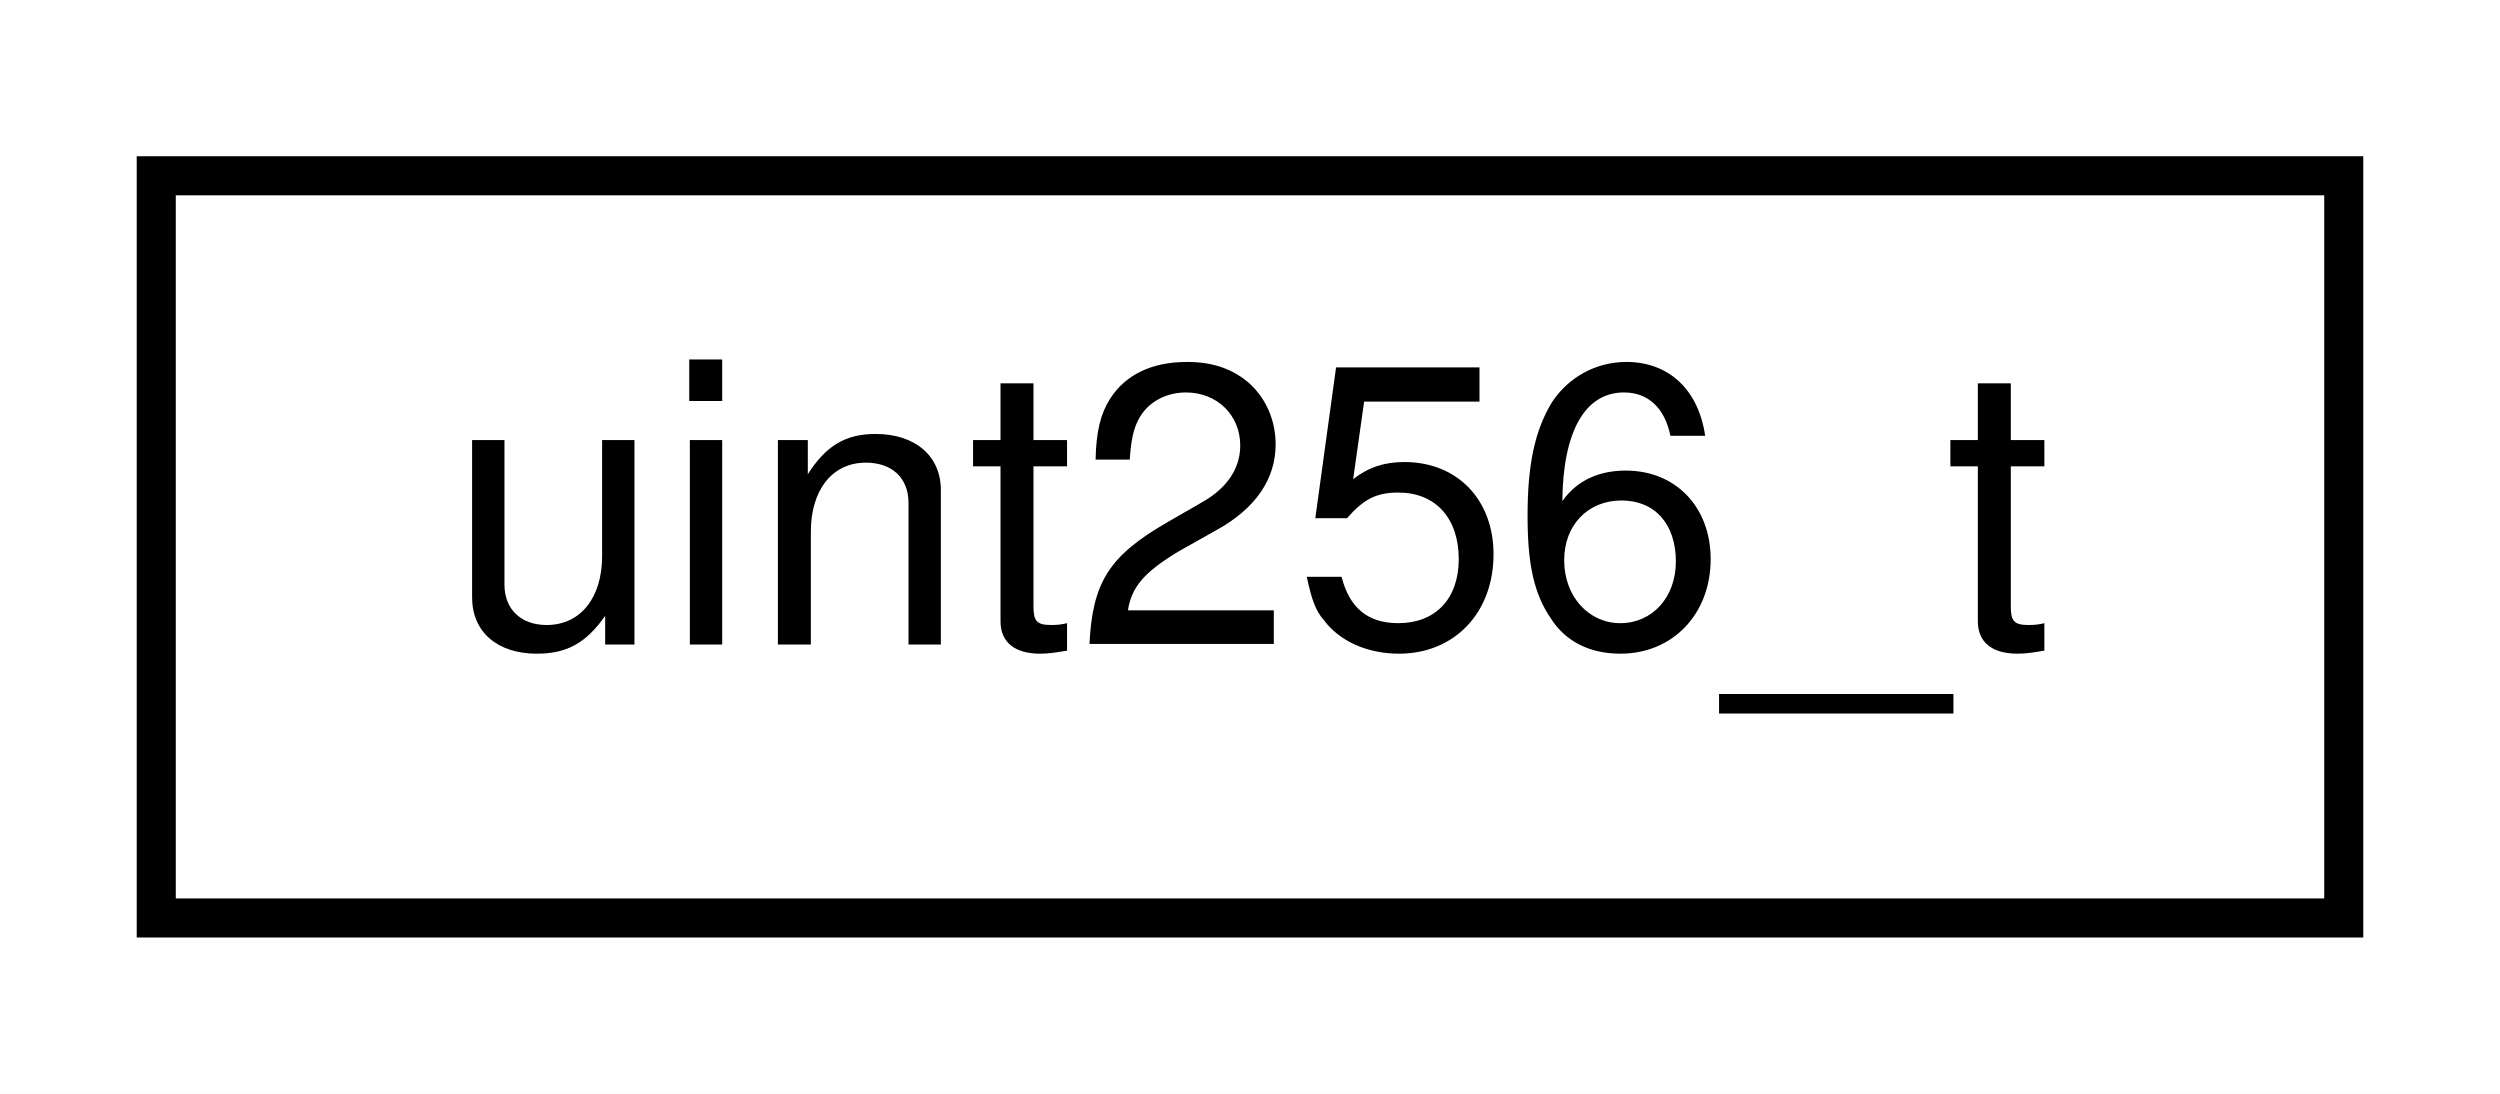
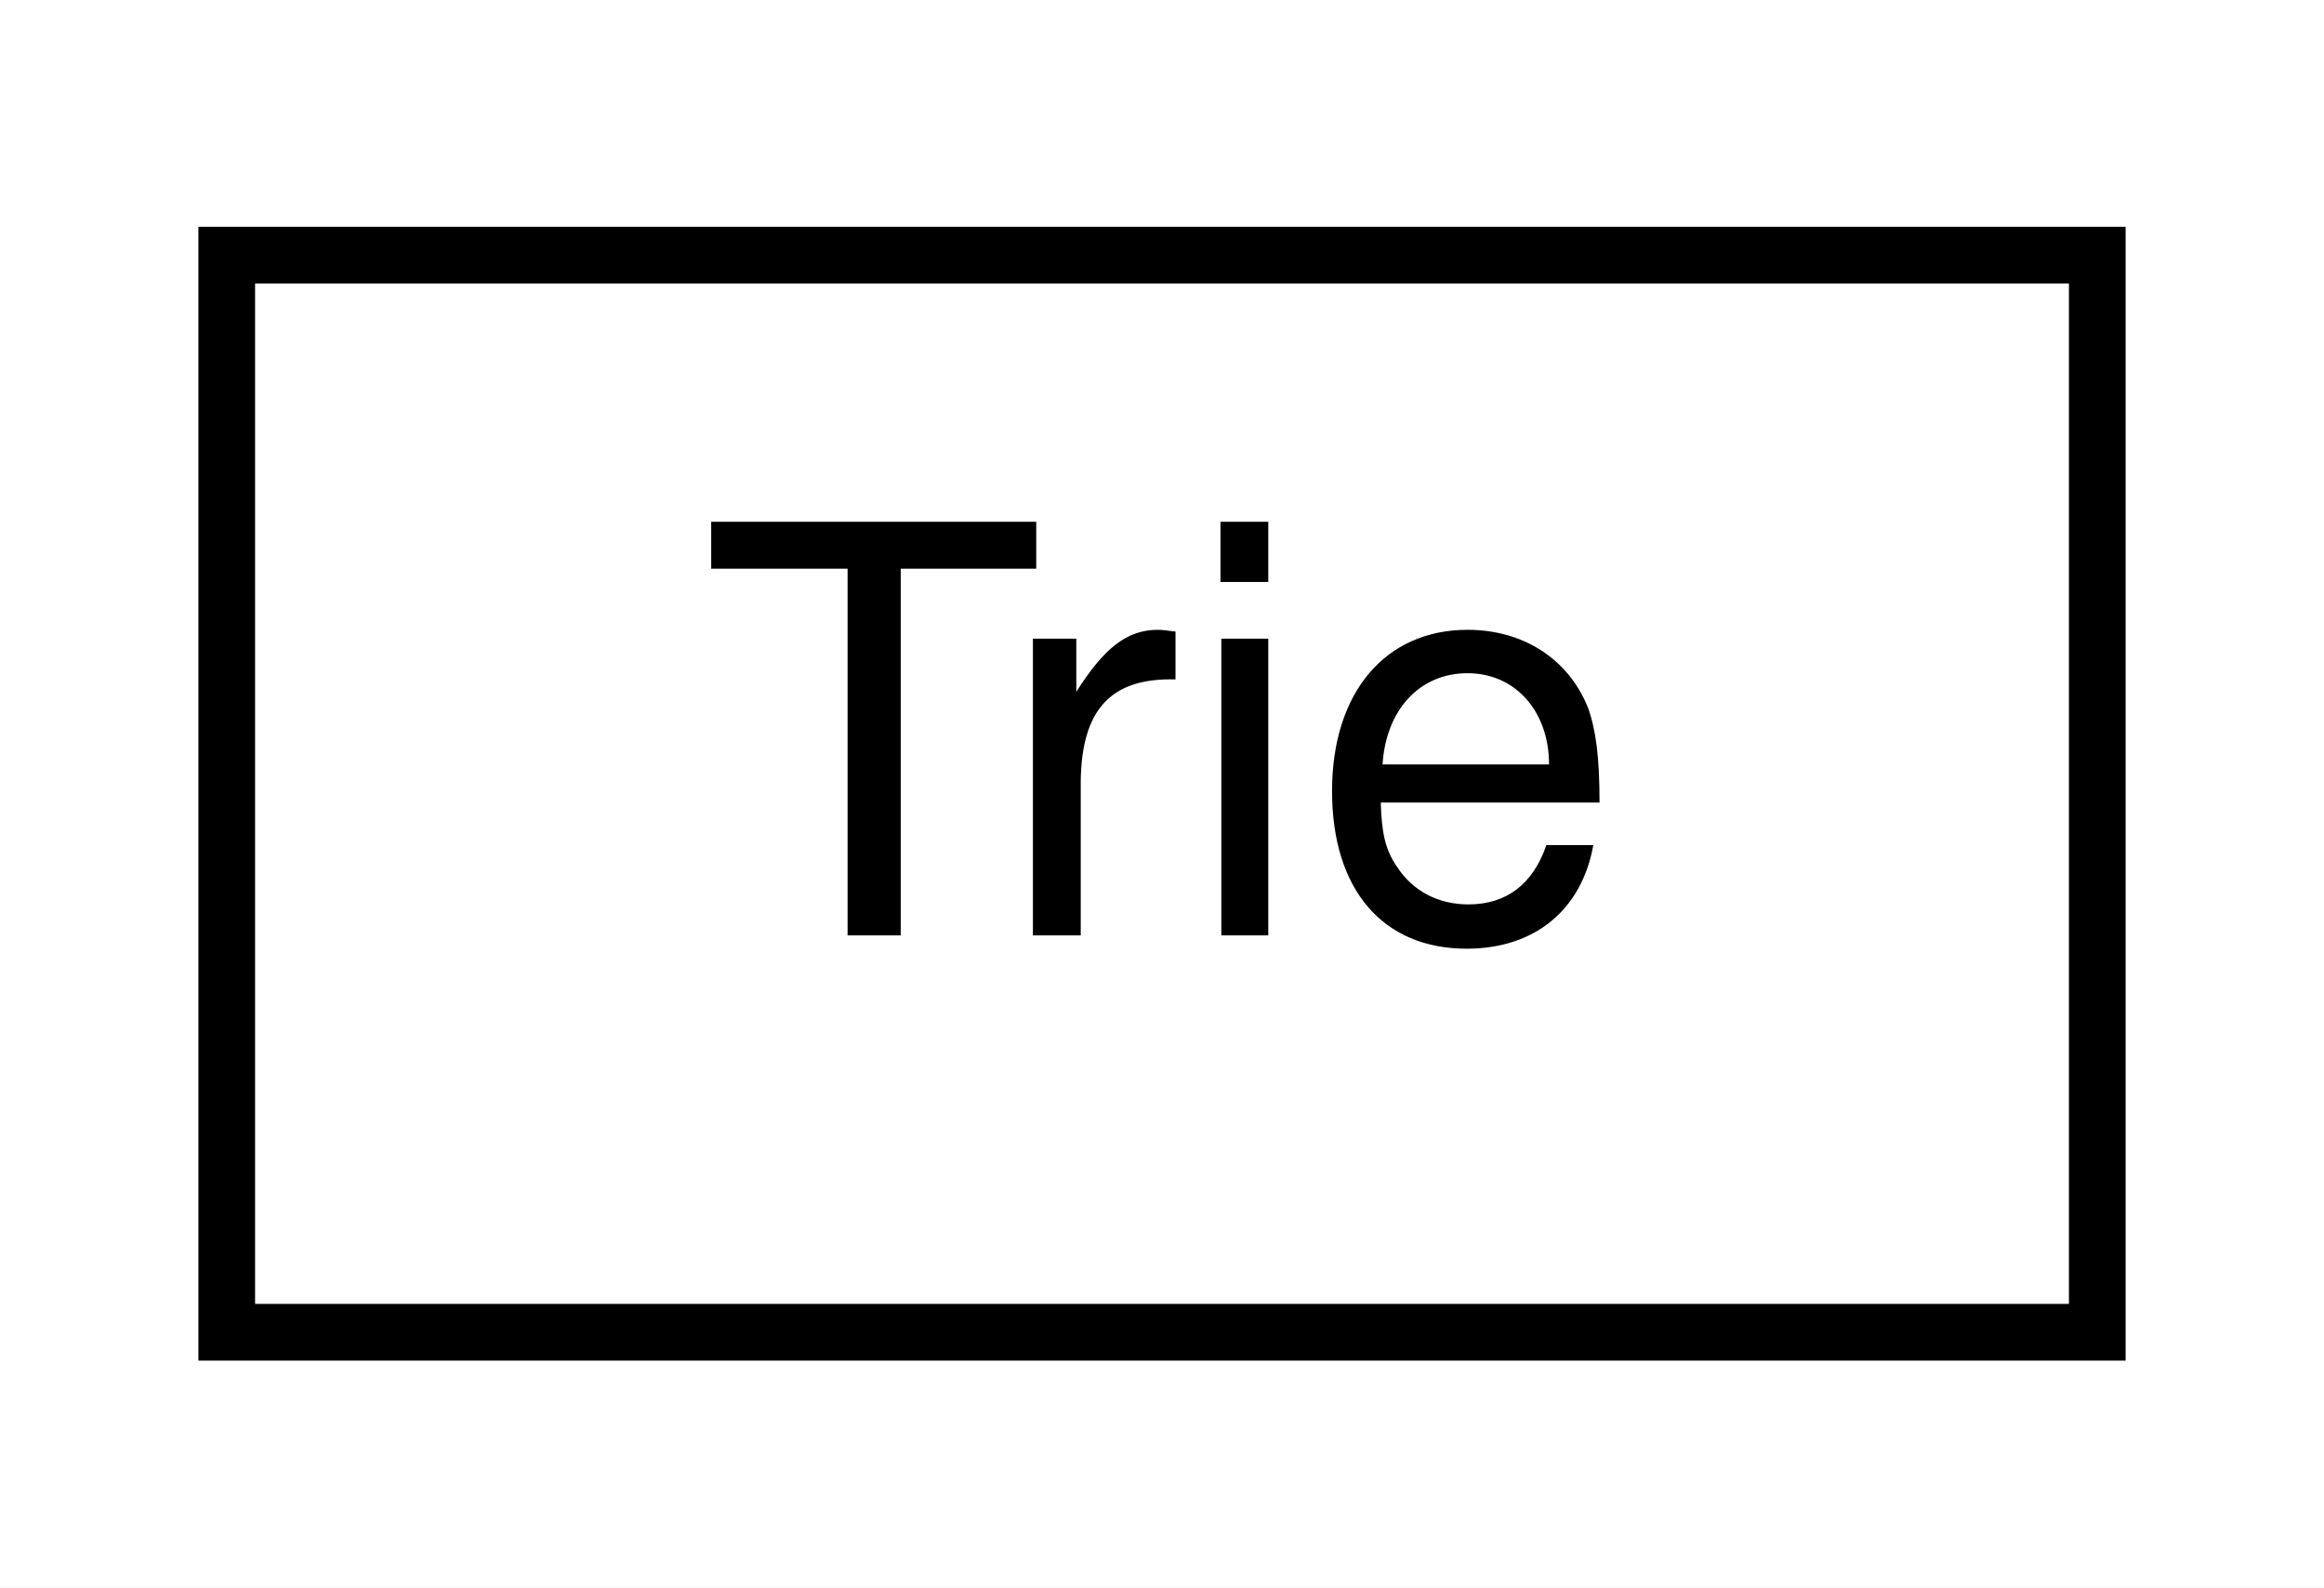
- <svg xmlns="http://www.w3.org/2000/svg" xmlns:xlink="http://www.w3.org/1999/xlink" width="64pt" height="28pt" viewBox="0.00 0.00 64.00 28.00">
+ <svg xmlns="http://www.w3.org/2000/svg" xmlns:xlink="http://www.w3.org/1999/xlink" width="41pt" height="28pt" viewBox="0.00 0.00 41.00 28.00">
  <g id="graph0" class="graph" transform="scale(1 1) rotate(0) translate(4 24)">
-     <polygon fill="white" stroke="transparent" points="-4,4 -4,-24 60,-24 60,4 -4,4" />
+     <polygon fill="white" stroke="transparent" points="-4,4 -4,-24 37,-24 37,4 -4,4" />
    <g id="node1" class="node">
      <g id="a_node1">
-         <a xlink:href="d1/d83/classuint256__t.html" target="_top" xlink:title="class for 256-bit unsigned integer">
-           <polygon fill="white" stroke="black" points="0,-0.5 0,-19.5 56,-19.5 56,-0.5 0,-0.5" />
-           <text text-anchor="middle" x="28" y="-7.5" font-family="Helvetica,sans-Serif" font-size="10.00">uint256_t</text>
+         <a xlink:href="dd/d2f/class_trie.html" target="_top" xlink:title=" ">
+           <polygon fill="white" stroke="black" points="0,-0.5 0,-19.5 33,-19.5 33,-0.5 0,-0.5" />
+           <text text-anchor="middle" x="16.5" y="-7.5" font-family="Helvetica,sans-Serif" font-size="10.00">Trie</text>
        </a>
      </g>
    </g>
  </g>
</svg>
